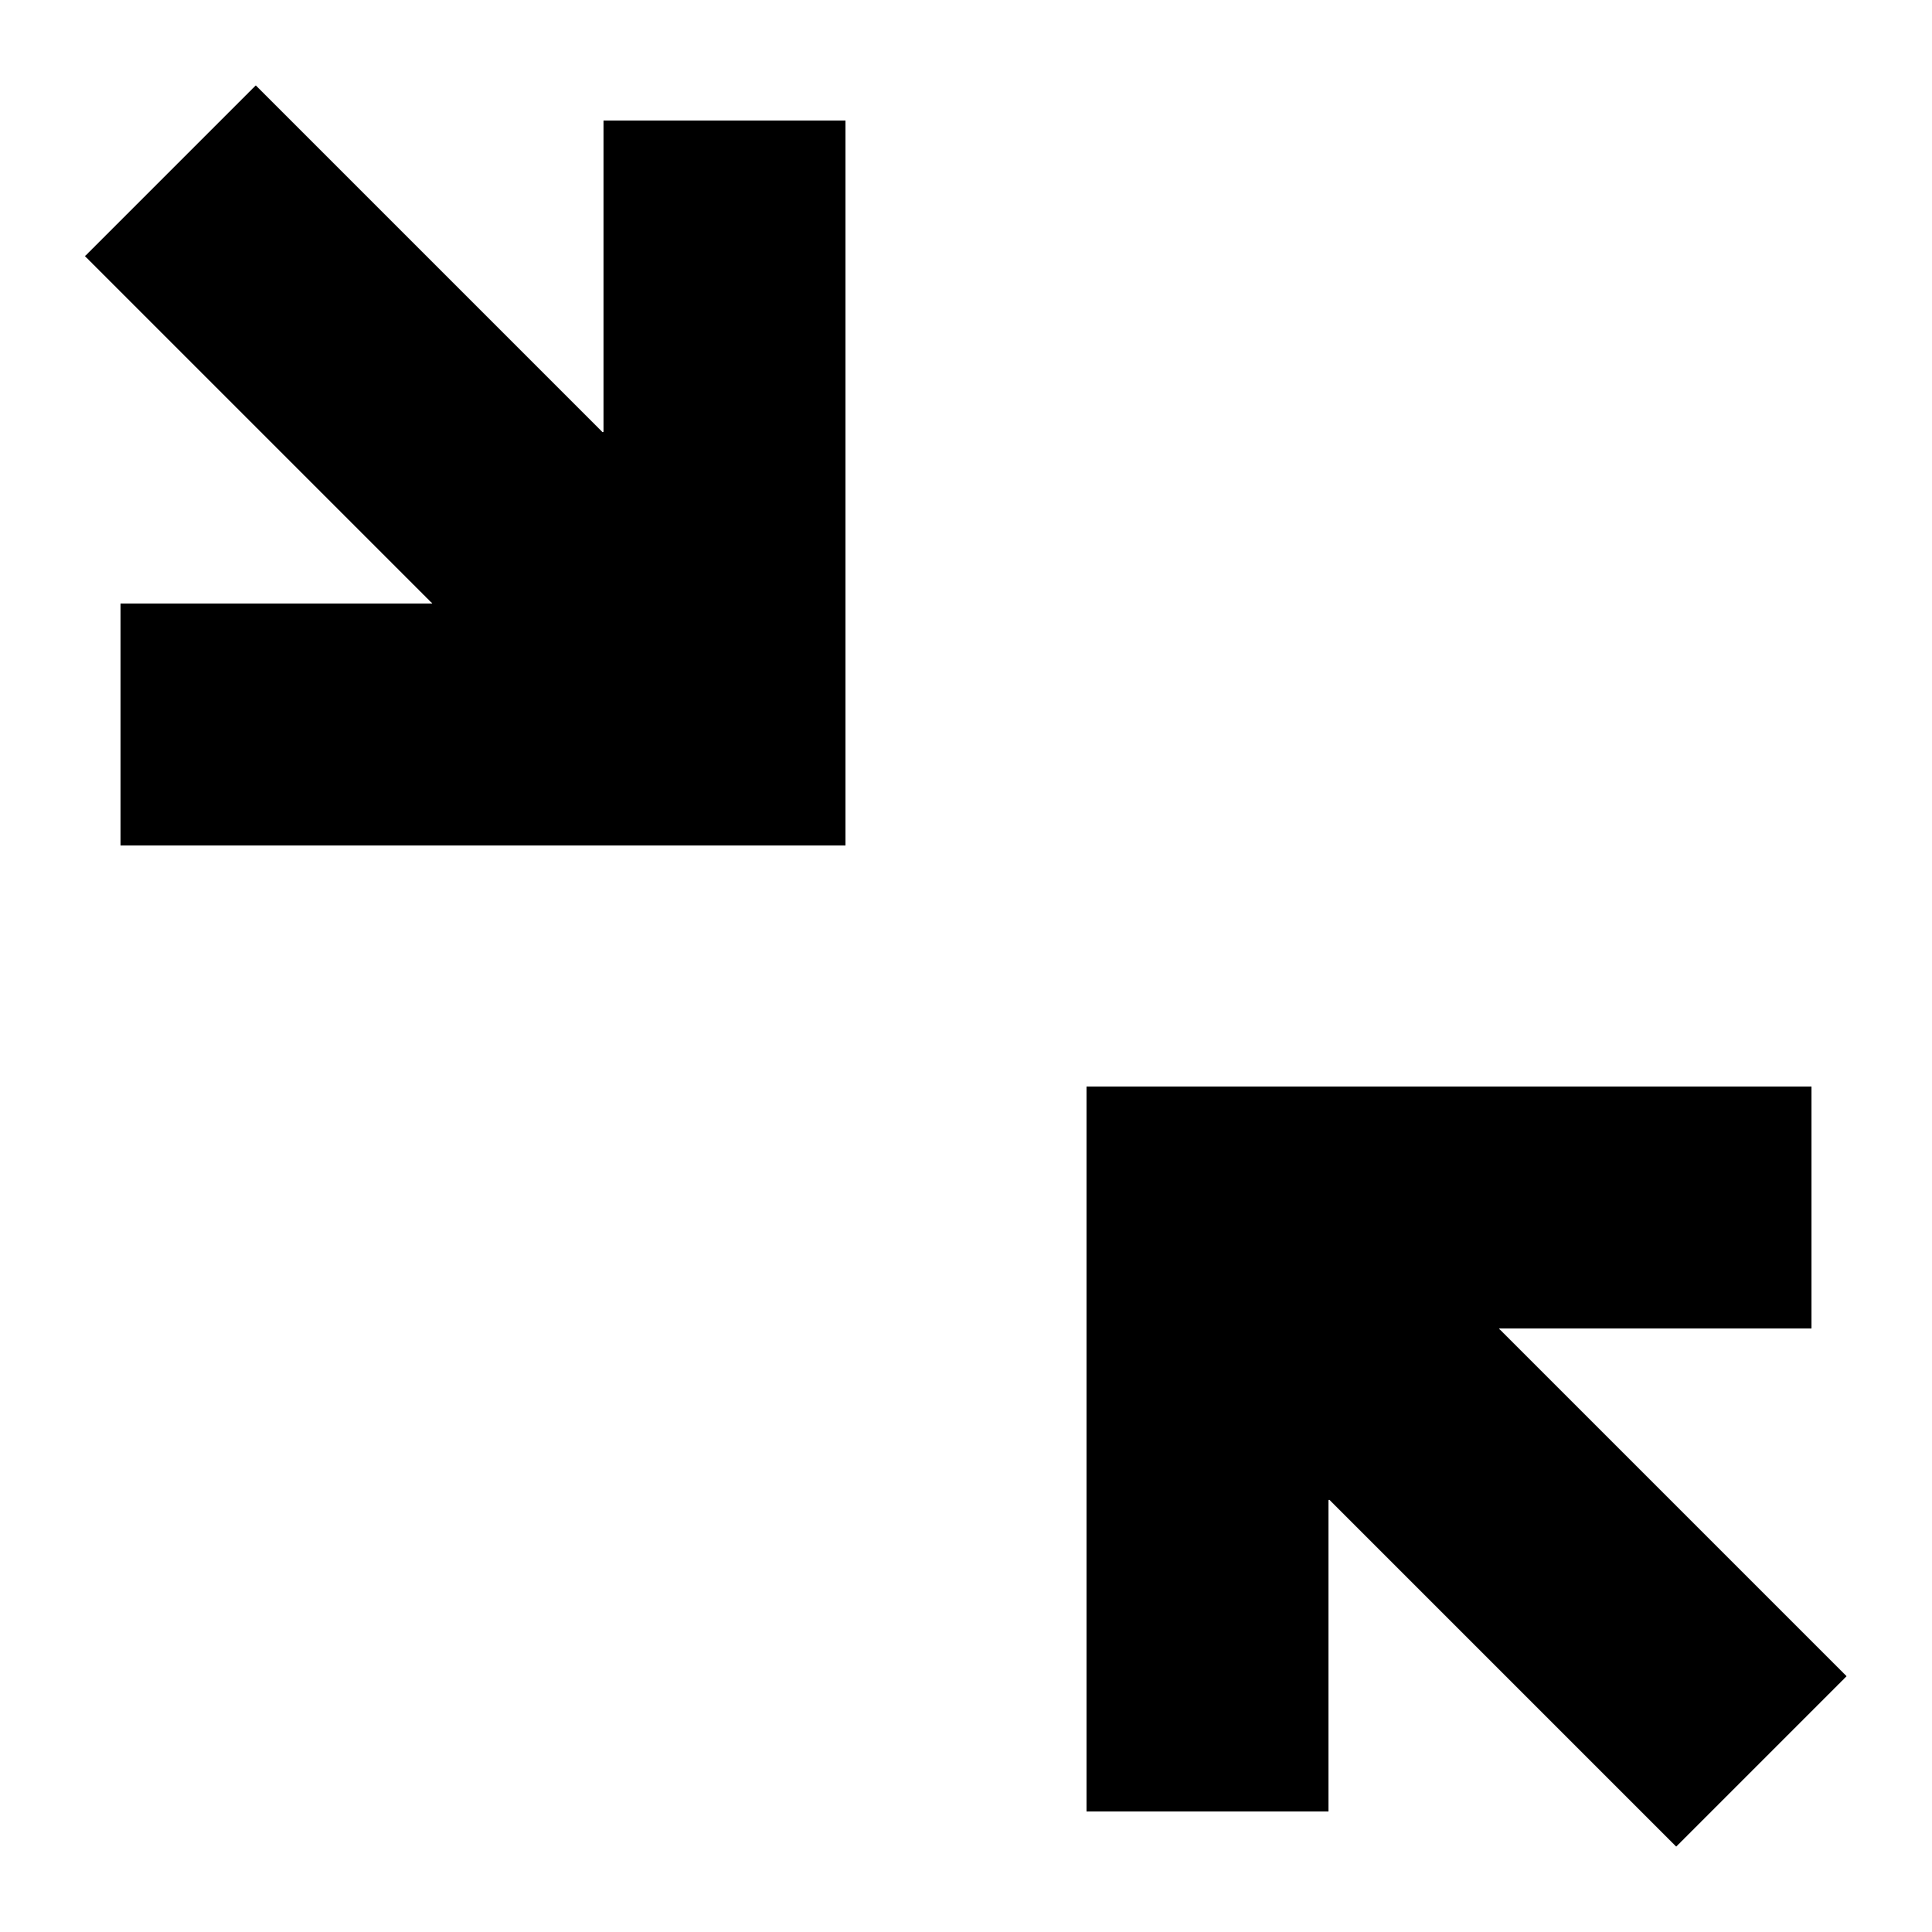
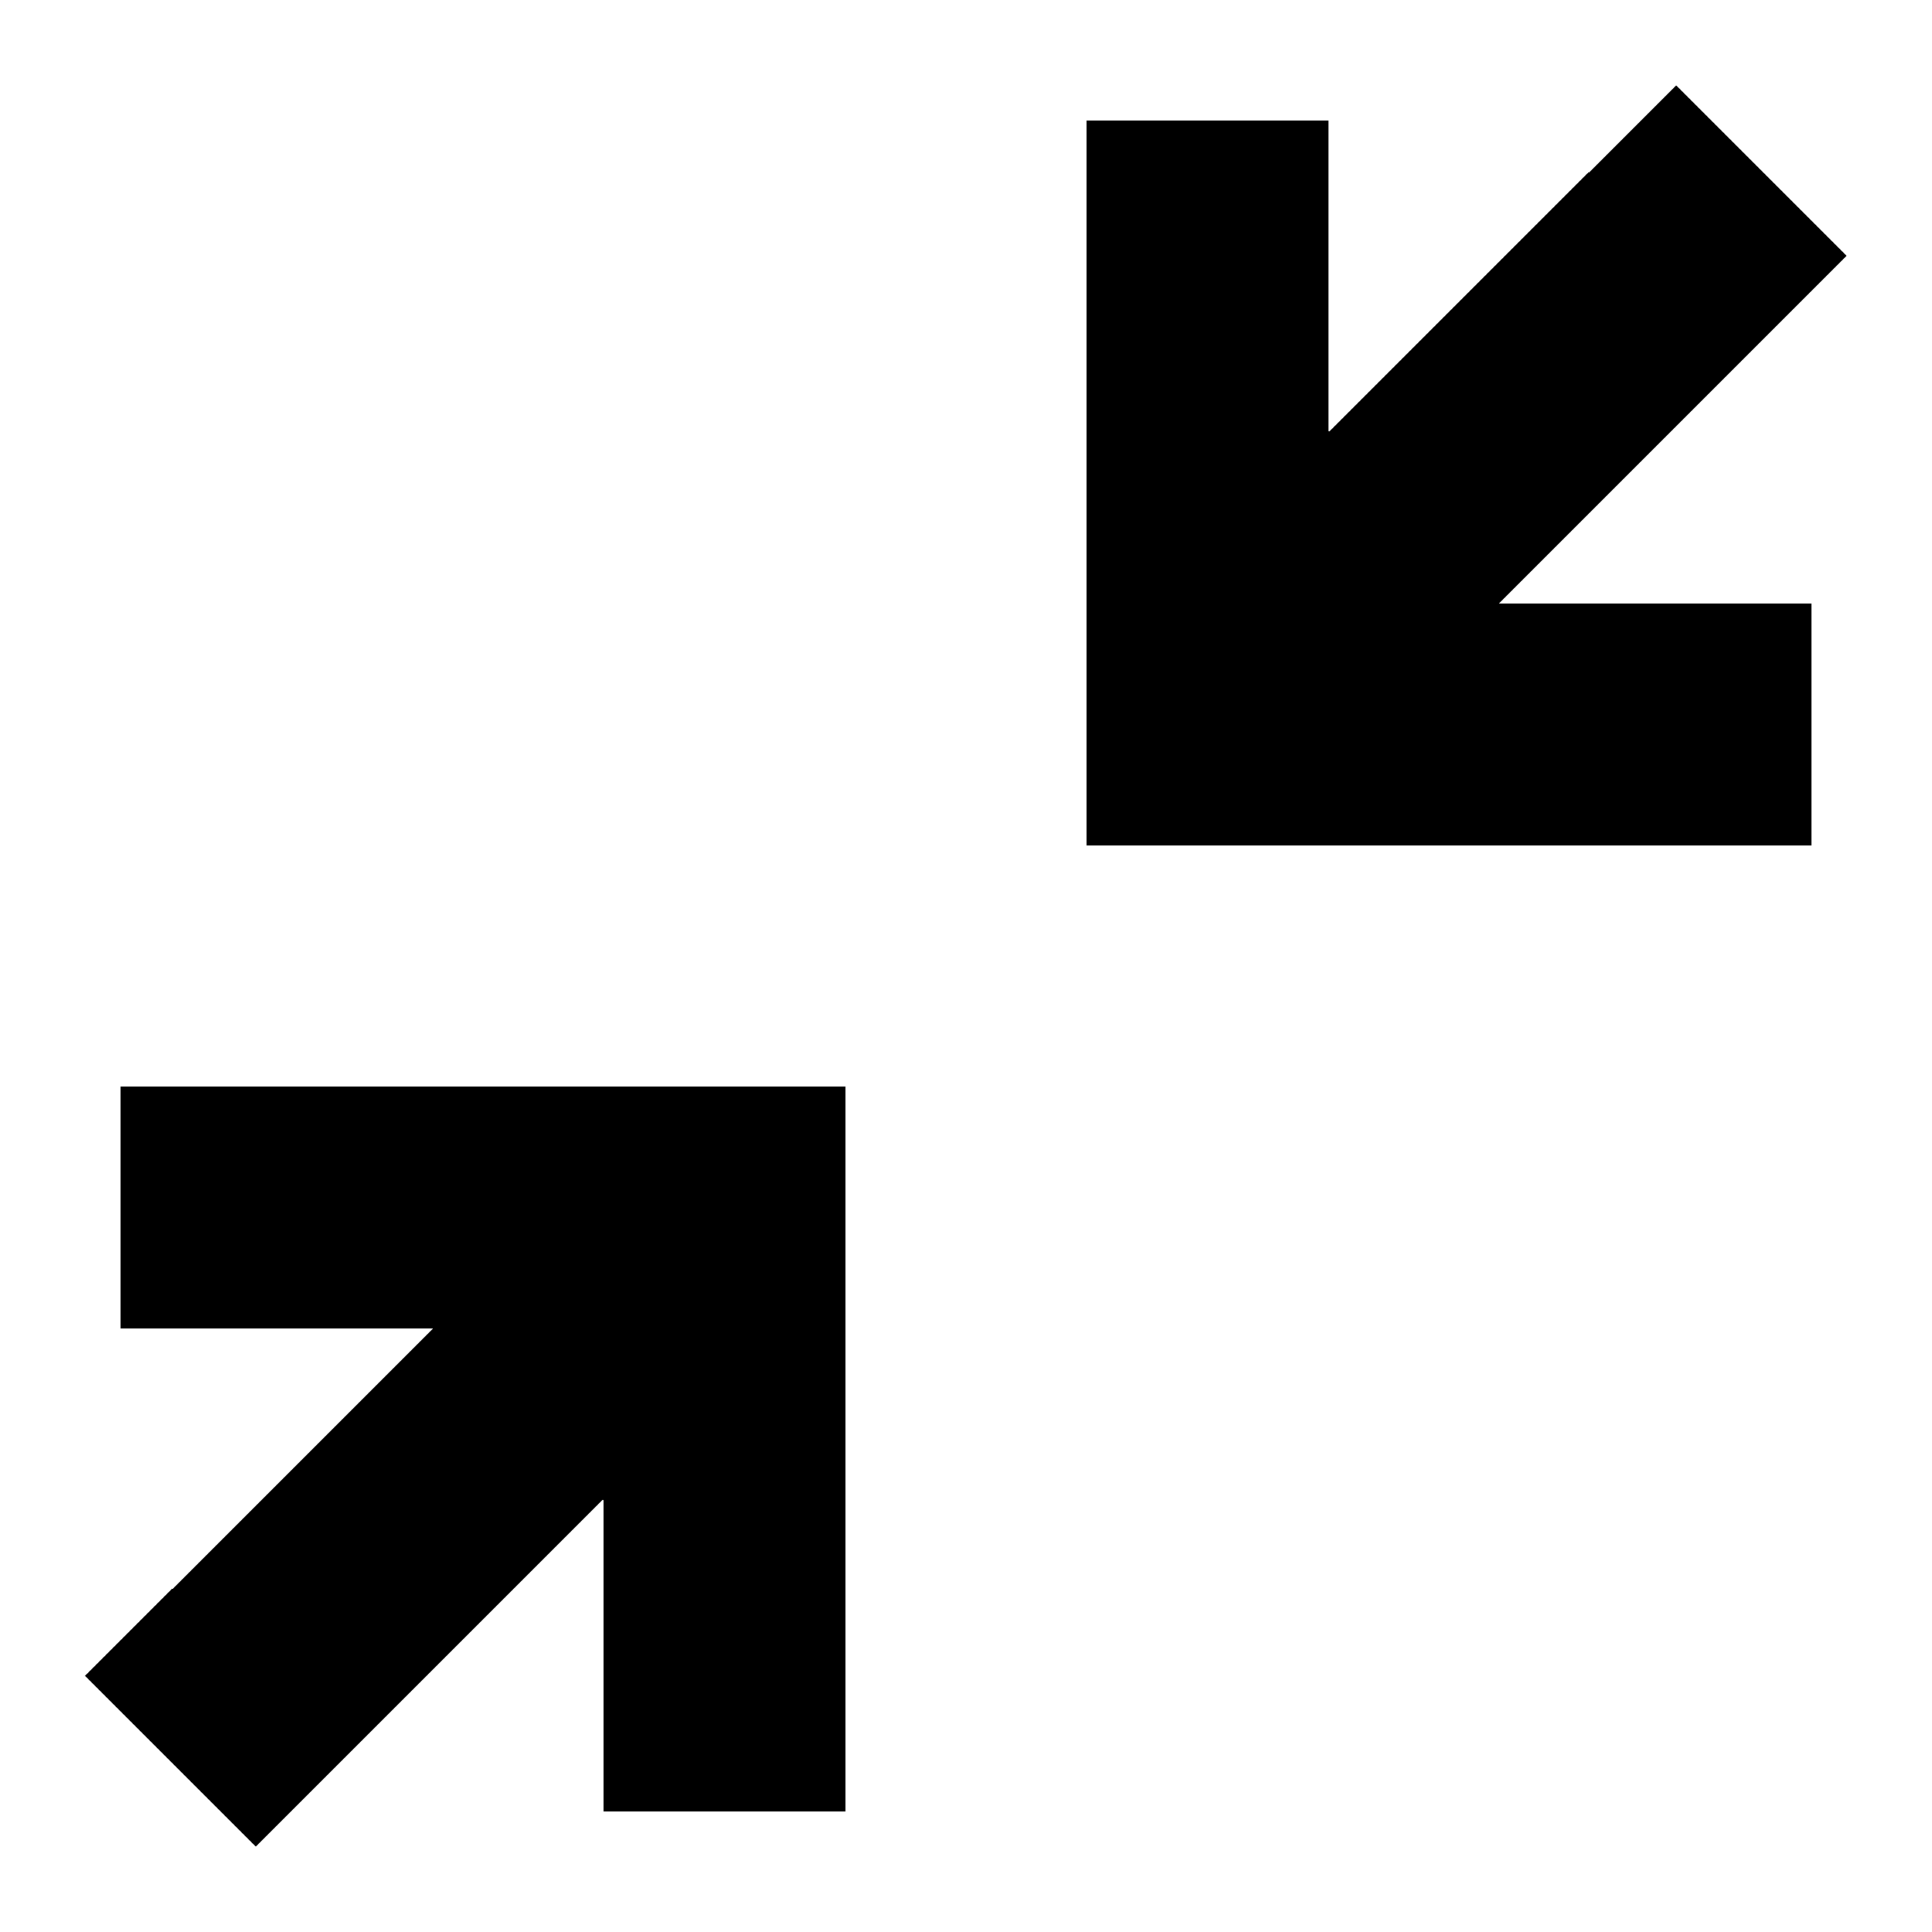
<svg xmlns="http://www.w3.org/2000/svg" xmlns:xlink="http://www.w3.org/1999/xlink" width="16" height="16" id="svg2" version="1.1" shape-rendering="crispEdges">
  <defs id="defs4">
    <linearGradient id="linearGradient5306">
      <stop style="stop-color:#ffffff;stop-opacity:0.099;" offset="0" id="stop5308" />
      <stop style="stop-color:#ffffff;stop-opacity:0;" offset="1" id="stop5310" />
    </linearGradient>
    <linearGradient id="linearGradient5290">
      <stop style="stop-color:#00ffff;stop-opacity:0.098;" offset="0" id="stop5292" />
      <stop id="stop6740" offset="0.5" style="stop-color:#00ff7f;stop-opacity:0.047;" />
      <stop style="stop-color:#00ff00;stop-opacity:0;" offset="1" id="stop5294" />
    </linearGradient>
    <linearGradient id="linearGradient5188">
      <stop style="stop-color:#64b5f6;stop-opacity:0.247;" offset="0" id="stop5198" />
      <stop style="stop-color:#64b5f6;stop-opacity:0;" offset="1" id="stop5192" />
    </linearGradient>
    <linearGradient id="linearGradient3975">
      <stop style="stop-color:#ff5555;stop-opacity:1;" offset="0" id="stop3977" />
    </linearGradient>
    <linearGradient id="linearGradient3969">
      <stop style="stop-color:#87cdde;stop-opacity:1;" offset="0" id="stop3971" />
    </linearGradient>
    <filter id="filter3945" x="0" y="6" width="1.2" style="color-interpolation-filters:sRGB">
      <feDiffuseLighting id="feDiffuseLighting3947" lighting-color="#fdfdfd" surfaceScale="121.495" diffuseConstant="28.448" />
    </filter>
    <filter id="filter3979" style="color-interpolation-filters:sRGB">
      <feFlood flood-opacity="0.2" flood-color="rgb(0,0,0)" result="flood" id="feFlood3981" />
      <feComposite in="flood" in2="SourceGraphic" operator="in" result="composite1" id="feComposite3983" />
      <feGaussianBlur stdDeviation="6" result="blur" id="feGaussianBlur3985" />
      <feOffset dx="0" dy="6" result="offset" id="feOffset3987" />
      <feComposite in="SourceGraphic" in2="offset" operator="over" result="fbSourceGraphic" id="feComposite3989" />
      <feColorMatrix result="fbSourceGraphicAlpha" in="fbSourceGraphic" values="0 0 0 -1 0 0 0 0 -1 0 0 0 0 -1 0 0 0 0 1 0" id="feColorMatrix3991" />
      <feFlood id="feFlood3993" flood-opacity="0.2" flood-color="rgb(0,0,0)" result="flood" in="fbSourceGraphic" />
      <feComposite id="feComposite3995" in2="fbSourceGraphic" in="flood" operator="in" result="composite1" />
      <feGaussianBlur id="feGaussianBlur3997" stdDeviation="6" result="blur" />
      <feOffset id="feOffset3999" dx="0" dy="6" result="offset" />
      <feComposite id="feComposite4001" in2="offset" in="fbSourceGraphic" operator="over" result="composite2" />
    </filter>
    <filter style="color-interpolation-filters:sRGB" id="filter3876">
      <feFlood flood-opacity="0.2" flood-color="rgb(0,0,0)" result="flood" id="feFlood3878" />
      <feComposite in="flood" in2="SourceGraphic" operator="in" result="composite1" id="feComposite3880" />
      <feGaussianBlur stdDeviation="6" result="blur" id="feGaussianBlur3882" />
      <feOffset dx="0" dy="6" result="offset" id="feOffset3884" />
      <feComposite in="SourceGraphic" in2="offset" operator="over" result="fbSourceGraphic" id="feComposite3886" />
      <feColorMatrix result="fbSourceGraphicAlpha" in="fbSourceGraphic" values="0 0 0 -1 0 0 0 0 -1 0 0 0 0 -1 0 0 0 0 1 0" id="feColorMatrix3888" />
      <feFlood id="feFlood3890" flood-opacity="0.397" flood-color="rgb(0,0,0)" result="flood" in="fbSourceGraphic" />
      <feComposite id="feComposite3892" in2="fbSourceGraphic" in="flood" operator="in" result="composite1" />
      <feGaussianBlur id="feGaussianBlur3894" stdDeviation="19.2" result="blur" />
      <feOffset id="feOffset3896" dx="0" dy="6" result="offset" />
      <feComposite id="feComposite3898" in2="offset" in="fbSourceGraphic" operator="over" result="fbSourceGraphic" />
      <feColorMatrix result="fbSourceGraphicAlpha" in="fbSourceGraphic" values="0 0 0 -1 0 0 0 0 -1 0 0 0 0 -1 0 0 0 0 1 0" id="feColorMatrix3900" />
      <feFlood id="feFlood3902" flood-opacity="0.8" flood-color="rgb(0,0,0)" result="flood" in="fbSourceGraphic" />
      <feComposite id="feComposite3904" in2="fbSourceGraphic" in="flood" operator="in" result="composite1" />
      <feGaussianBlur id="feGaussianBlur3906" stdDeviation="19.2" result="blur" />
      <feOffset id="feOffset3908" dx="0" dy="6" result="offset" />
      <feComposite id="feComposite3910" in2="offset" in="fbSourceGraphic" operator="over" result="fbSourceGraphic" />
      <feColorMatrix result="fbSourceGraphicAlpha" in="fbSourceGraphic" values="0 0 0 -1 0 0 0 0 -1 0 0 0 0 -1 0 0 0 0 1 0" id="feColorMatrix3912" />
      <feFlood id="feFlood3914" flood-opacity="0.8" flood-color="rgb(0,0,0)" result="flood" in="fbSourceGraphic" />
      <feComposite id="feComposite3916" in2="fbSourceGraphic" in="flood" operator="in" result="composite1" />
      <feGaussianBlur id="feGaussianBlur3918" stdDeviation="26.1" result="blur" />
      <feOffset id="feOffset3920" dx="0" dy="6" result="offset" />
      <feComposite id="feComposite3922" in2="offset" in="fbSourceGraphic" operator="over" result="fbSourceGraphic" />
      <feColorMatrix result="fbSourceGraphicAlpha" in="fbSourceGraphic" values="0 0 0 -1 0 0 0 0 -1 0 0 0 0 -1 0 0 0 0 1 0" id="feColorMatrix3924" />
      <feFlood id="feFlood3926" flood-opacity="0.8" flood-color="rgb(0,0,0)" result="flood" in="fbSourceGraphic" />
      <feComposite id="feComposite3928" in2="fbSourceGraphic" in="flood" operator="in" result="composite1" />
      <feGaussianBlur id="feGaussianBlur3930" stdDeviation="35.7" result="blur" />
      <feOffset id="feOffset3932" dx="0" dy="6" result="offset" />
      <feComposite id="feComposite3934" in2="offset" in="fbSourceGraphic" operator="over" result="fbSourceGraphic" />
      <feColorMatrix result="fbSourceGraphicAlpha" in="fbSourceGraphic" values="0 0 0 -1 0 0 0 0 -1 0 0 0 0 -1 0 0 0 0 1 0" id="feColorMatrix3936" />
      <feFlood id="feFlood3938" flood-opacity="0.8" flood-color="rgb(0,0,0)" result="flood" in="fbSourceGraphic" />
      <feComposite id="feComposite3940" in2="fbSourceGraphic" in="flood" operator="in" result="composite1" />
      <feGaussianBlur id="feGaussianBlur3942" stdDeviation="6" result="blur" />
      <feOffset id="feOffset3944" dx="0" dy="6" result="offset" />
      <feComposite id="feComposite3946" in2="offset" in="fbSourceGraphic" operator="over" result="fbSourceGraphic" />
      <feColorMatrix result="fbSourceGraphicAlpha" in="fbSourceGraphic" values="0 0 0 -1 0 0 0 0 -1 0 0 0 0 -1 0 0 0 0 1 0" id="feColorMatrix3948" />
      <feFlood id="feFlood3950" flood-opacity="0.8" flood-color="rgb(0,0,0)" result="flood" in="fbSourceGraphic" />
      <feComposite id="feComposite3952" in2="fbSourceGraphic" in="flood" operator="in" result="composite1" />
      <feGaussianBlur id="feGaussianBlur3954" stdDeviation="21.7" result="blur" />
      <feOffset id="feOffset3956" dx="0" dy="6" result="offset" />
      <feComposite id="feComposite3958" in2="offset" in="fbSourceGraphic" operator="over" result="fbSourceGraphic" />
      <feColorMatrix result="fbSourceGraphicAlpha" in="fbSourceGraphic" values="0 0 0 -1 0 0 0 0 -1 0 0 0 0 -1 0 0 0 0 1 0" id="feColorMatrix3960" />
      <feFlood id="feFlood3962" flood-opacity="0.8" flood-color="rgb(0,0,0)" result="flood" in="fbSourceGraphic" />
      <feComposite id="feComposite3964" in2="fbSourceGraphic" in="flood" operator="in" result="composite1" />
      <feGaussianBlur id="feGaussianBlur3966" stdDeviation="21.7" result="blur" />
      <feOffset id="feOffset3968" dx="0" dy="1.9" result="offset" />
      <feComposite id="feComposite3970" in2="offset" in="fbSourceGraphic" operator="over" result="fbSourceGraphic" />
      <feColorMatrix result="fbSourceGraphicAlpha" in="fbSourceGraphic" values="0 0 0 -1 0 0 0 0 -1 0 0 0 0 -1 0 0 0 0 1 0" id="feColorMatrix3972" />
      <feFlood id="feFlood3974" flood-opacity="0.8" flood-color="rgb(0,0,0)" result="flood" in="fbSourceGraphic" />
      <feComposite id="feComposite3976" in2="fbSourceGraphic" in="flood" operator="in" result="composite1" />
      <feGaussianBlur id="feGaussianBlur3978" stdDeviation="21.7" result="blur" />
      <feOffset id="feOffset3980" dx="3.6" dy="1.9" result="offset" />
      <feComposite id="feComposite3982" in2="offset" in="fbSourceGraphic" operator="over" result="fbSourceGraphic" />
      <feColorMatrix result="fbSourceGraphicAlpha" in="fbSourceGraphic" values="0 0 0 -1 0 0 0 0 -1 0 0 0 0 -1 0 0 0 0 1 0" id="feColorMatrix3984" />
      <feFlood id="feFlood3986" flood-opacity="0.8" flood-color="rgb(0,0,0)" result="flood" in="fbSourceGraphic" />
      <feComposite id="feComposite3988" in2="fbSourceGraphic" in="flood" operator="in" result="composite1" />
      <feGaussianBlur id="feGaussianBlur3990" stdDeviation="21.7" result="blur" />
      <feOffset id="feOffset3992" dx="9.6" dy="1.9" result="offset" />
      <feComposite id="feComposite3994" in2="offset" in="fbSourceGraphic" operator="over" result="fbSourceGraphic" />
      <feColorMatrix result="fbSourceGraphicAlpha" in="fbSourceGraphic" values="0 0 0 -1 0 0 0 0 -1 0 0 0 0 -1 0 0 0 0 1 0" id="feColorMatrix3996" />
      <feFlood id="feFlood3998" flood-opacity="0.8" flood-color="rgb(0,0,0)" result="flood" in="fbSourceGraphic" />
      <feComposite id="feComposite4000" in2="fbSourceGraphic" in="flood" operator="in" result="composite1" />
      <feGaussianBlur id="feGaussianBlur4002" stdDeviation="21.7" result="blur" />
      <feOffset id="feOffset4004" dx="1.2" dy="1.9" result="offset" />
      <feComposite id="feComposite4006" in2="offset" in="fbSourceGraphic" operator="over" result="fbSourceGraphic" />
      <feColorMatrix result="fbSourceGraphicAlpha" in="fbSourceGraphic" values="0 0 0 -1 0 0 0 0 -1 0 0 0 0 -1 0 0 0 0 1 0" id="feColorMatrix4008" />
      <feFlood id="feFlood4010" flood-opacity="0.8" flood-color="rgb(0,0,0)" result="flood" in="fbSourceGraphic" />
      <feComposite id="feComposite4012" in2="fbSourceGraphic" in="flood" operator="in" result="composite1" />
      <feGaussianBlur id="feGaussianBlur4014" stdDeviation="21.7" result="blur" />
      <feOffset id="feOffset4016" dx="-1.4" dy="1.9" result="offset" />
      <feComposite id="feComposite4018" in2="offset" in="fbSourceGraphic" operator="over" result="fbSourceGraphic" />
      <feColorMatrix result="fbSourceGraphicAlpha" in="fbSourceGraphic" values="0 0 0 -1 0 0 0 0 -1 0 0 0 0 -1 0 0 0 0 1 0" id="feColorMatrix4020" />
      <feFlood id="feFlood4022" flood-opacity="0.8" flood-color="rgb(0,0,0)" result="flood" in="fbSourceGraphic" />
      <feComposite id="feComposite4024" in2="fbSourceGraphic" in="flood" operator="in" result="composite1" />
      <feGaussianBlur id="feGaussianBlur4026" stdDeviation="21.7" result="blur" />
      <feOffset id="feOffset4028" dx="0.3" dy="1.9" result="offset" />
      <feComposite id="feComposite4030" in2="offset" in="fbSourceGraphic" operator="over" result="fbSourceGraphic" />
      <feColorMatrix result="fbSourceGraphicAlpha" in="fbSourceGraphic" values="0 0 0 -1 0 0 0 0 -1 0 0 0 0 -1 0 0 0 0 1 0" id="feColorMatrix4032" />
      <feFlood id="feFlood4034" flood-opacity="0.8" flood-color="rgb(0,0,0)" result="flood" in="fbSourceGraphic" />
      <feComposite id="feComposite4036" in2="fbSourceGraphic" in="flood" operator="in" result="composite1" />
      <feGaussianBlur id="feGaussianBlur4038" stdDeviation="21.7" result="blur" />
      <feOffset id="feOffset4040" dx="-8.04912e-16" dy="1.9" result="offset" />
      <feComposite id="feComposite4042" in2="offset" in="fbSourceGraphic" operator="over" result="fbSourceGraphic" />
      <feColorMatrix result="fbSourceGraphicAlpha" in="fbSourceGraphic" values="0 0 0 -1 0 0 0 0 -1 0 0 0 0 -1 0 0 0 0 1 0" id="feColorMatrix4044" />
      <feFlood id="feFlood4046" flood-opacity="0.8" flood-color="rgb(0,0,0)" result="flood" in="fbSourceGraphic" />
      <feComposite id="feComposite4048" in2="fbSourceGraphic" in="flood" operator="in" result="composite1" />
      <feGaussianBlur id="feGaussianBlur4050" stdDeviation="21.7" result="blur" />
      <feOffset id="feOffset4052" dx="-8.04912e-16" dy="3.6" result="offset" />
      <feComposite id="feComposite4054" in2="offset" in="fbSourceGraphic" operator="over" result="fbSourceGraphic" />
      <feColorMatrix result="fbSourceGraphicAlpha" in="fbSourceGraphic" values="0 0 0 -1 0 0 0 0 -1 0 0 0 0 -1 0 0 0 0 1 0" id="feColorMatrix4056" />
      <feFlood id="feFlood4058" flood-opacity="0.8" flood-color="rgb(0,0,0)" result="flood" in="fbSourceGraphic" />
      <feComposite id="feComposite4060" in2="fbSourceGraphic" in="flood" operator="in" result="composite1" />
      <feGaussianBlur id="feGaussianBlur4062" stdDeviation="6" result="blur" />
      <feOffset id="feOffset4064" dx="-8.04912e-16" dy="3.6" result="offset" />
      <feComposite id="feComposite4066" in2="offset" in="fbSourceGraphic" operator="over" result="fbSourceGraphic" />
      <feColorMatrix result="fbSourceGraphicAlpha" in="fbSourceGraphic" values="0 0 0 -1 0 0 0 0 -1 0 0 0 0 -1 0 0 0 0 1 0" id="feColorMatrix4080" />
      <feFlood id="feFlood4082" flood-opacity="0.8" flood-color="rgb(0,0,0)" result="flood" in="fbSourceGraphic" />
      <feComposite id="feComposite4084" in2="fbSourceGraphic" in="flood" operator="in" result="composite1" />
      <feGaussianBlur id="feGaussianBlur4086" stdDeviation="6" result="blur" />
      <feOffset id="feOffset4088" dx="-8.04912e-16" dy="3.6" result="offset" />
      <feComposite id="feComposite4090" in2="offset" in="fbSourceGraphic" operator="over" result="fbSourceGraphic" />
      <feColorMatrix result="fbSourceGraphicAlpha" in="fbSourceGraphic" values="0 0 0 -1 0 0 0 0 -1 0 0 0 0 -1 0 0 0 0 1 0" id="feColorMatrix4092" />
      <feFlood id="feFlood4094" flood-opacity="0.8" flood-color="rgb(0,0,0)" result="flood" in="fbSourceGraphic" />
      <feComposite id="feComposite4096" in2="fbSourceGraphic" in="flood" operator="in" result="composite1" />
      <feGaussianBlur id="feGaussianBlur4098" stdDeviation="6" result="blur" />
      <feOffset id="feOffset4100" dx="-8.04912e-16" dy="7.7" result="offset" />
      <feComposite id="feComposite4102" in2="offset" in="fbSourceGraphic" operator="over" result="fbSourceGraphic" />
      <feColorMatrix result="fbSourceGraphicAlpha" in="fbSourceGraphic" values="0 0 0 -1 0 0 0 0 -1 0 0 0 0 -1 0 0 0 0 1 0" id="feColorMatrix4104" />
      <feFlood id="feFlood4106" flood-opacity="0.8" flood-color="rgb(0,0,0)" result="flood" in="fbSourceGraphic" />
      <feComposite id="feComposite4108" in2="fbSourceGraphic" in="flood" operator="in" result="composite1" />
      <feGaussianBlur id="feGaussianBlur4110" stdDeviation="6" result="blur" />
      <feOffset id="feOffset4112" dx="-8.04912e-16" dy="11.6" result="offset" />
      <feComposite id="feComposite4114" in2="offset" in="fbSourceGraphic" operator="over" result="fbSourceGraphic" />
      <feColorMatrix result="fbSourceGraphicAlpha" in="fbSourceGraphic" values="0 0 0 -1 0 0 0 0 -1 0 0 0 0 -1 0 0 0 0 1 0" id="feColorMatrix4116" />
      <feFlood id="feFlood4118" flood-opacity="0.5" flood-color="rgb(0,0,0)" result="flood" in="fbSourceGraphic" />
      <feComposite id="feComposite4120" in2="fbSourceGraphic" in="flood" operator="in" result="composite1" />
      <feGaussianBlur id="feGaussianBlur4122" stdDeviation="6" result="blur" />
      <feOffset id="feOffset4124" dx="-8.04912e-16" dy="11.6" result="offset" />
      <feComposite id="feComposite4126" in2="offset" in="fbSourceGraphic" operator="over" result="fbSourceGraphic" />
      <feColorMatrix result="fbSourceGraphicAlpha" in="fbSourceGraphic" values="0 0 0 -1 0 0 0 0 -1 0 0 0 0 -1 0 0 0 0 1 0" id="feColorMatrix4128" />
      <feFlood id="feFlood4130" flood-opacity="0.3" flood-color="rgb(0,0,0)" result="flood" in="fbSourceGraphic" />
      <feComposite id="feComposite4132" in2="fbSourceGraphic" in="flood" operator="in" result="composite1" />
      <feGaussianBlur id="feGaussianBlur4134" stdDeviation="6" result="blur" />
      <feOffset id="feOffset4136" dx="-8.04912e-16" dy="11.6" result="offset" />
      <feComposite id="feComposite4138" in2="offset" in="fbSourceGraphic" operator="over" result="fbSourceGraphic" />
      <feColorMatrix result="fbSourceGraphicAlpha" in="fbSourceGraphic" values="0 0 0 -1 0 0 0 0 -1 0 0 0 0 -1 0 0 0 0 1 0" id="feColorMatrix4140" />
      <feFlood id="feFlood4142" flood-opacity="0.2" flood-color="rgb(0,0,0)" result="flood" in="fbSourceGraphic" />
      <feComposite id="feComposite4144" in2="fbSourceGraphic" in="flood" operator="in" result="composite1" />
      <feGaussianBlur id="feGaussianBlur4146" stdDeviation="6" result="blur" />
      <feOffset id="feOffset4148" dx="-8.04912e-16" dy="11.6" result="offset" />
      <feComposite id="feComposite4150" in2="offset" in="fbSourceGraphic" operator="over" result="fbSourceGraphic" />
      <feColorMatrix result="fbSourceGraphicAlpha" in="fbSourceGraphic" values="0 0 0 -1 0 0 0 0 -1 0 0 0 0 -1 0 0 0 0 1 0" id="feColorMatrix4152" />
      <feFlood id="feFlood4154" flood-opacity="0.2" flood-color="rgb(0,0,0)" result="flood" in="fbSourceGraphic" />
      <feComposite id="feComposite4156" in2="fbSourceGraphic" in="flood" operator="in" result="composite1" />
      <feGaussianBlur id="feGaussianBlur4158" stdDeviation="6" result="blur" />
      <feOffset id="feOffset4160" dx="-8.04912e-16" dy="11.6" result="offset" />
      <feComposite id="feComposite4162" in2="offset" in="fbSourceGraphic" operator="over" result="fbSourceGraphic" />
      <feColorMatrix result="fbSourceGraphicAlpha" in="fbSourceGraphic" values="0 0 0 -1 0 0 0 0 -1 0 0 0 0 -1 0 0 0 0 1 0" id="feColorMatrix4164" />
      <feFlood id="feFlood4166" flood-opacity="0.2" flood-color="rgb(0,0,0)" result="flood" in="fbSourceGraphic" />
      <feComposite id="feComposite4168" in2="fbSourceGraphic" in="flood" operator="in" result="composite1" />
      <feGaussianBlur id="feGaussianBlur4170" stdDeviation="6" result="blur" />
      <feOffset id="feOffset4172" dx="-8.04912e-16" dy="6" result="offset" />
      <feComposite id="feComposite4174" in2="offset" in="fbSourceGraphic" operator="over" result="composite2" />
    </filter>
    <filter id="filter4522" style="color-interpolation-filters:sRGB">
      <feGaussianBlur stdDeviation="3" id="feGaussianBlur4524" />
      <feColorMatrix result="fbSourceGraphic" values="1 0 0 0 0 0 1 0 0 0 0 0 1 0 0 0 0 0 6 -2.5 " id="feColorMatrix4526" />
    </filter>
    <filter id="filter4576" style="color-interpolation-filters:sRGB">
      <feGaussianBlur stdDeviation="3" id="feGaussianBlur4578" />
      <feColorMatrix result="fbSourceGraphic" values="1 0 0 0 0 0 1 0 0 0 0 0 1 0 0 0 0 0 6 -2.5 " id="feColorMatrix4580" />
    </filter>
    <filter id="filter4576-0" style="color-interpolation-filters:sRGB">
      <feGaussianBlur stdDeviation="3" id="feGaussianBlur4578-8" />
      <feColorMatrix result="fbSourceGraphic" values="1 0 0 0 0 0 1 0 0 0 0 0 1 0 0 0 0 0 6 -2.5 " id="feColorMatrix4580-0" />
    </filter>
    <filter id="filter4576-0-0" style="color-interpolation-filters:sRGB">
      <feGaussianBlur stdDeviation="3" id="feGaussianBlur4578-8-5" />
      <feColorMatrix result="fbSourceGraphic" values="1 0 0 0 0 0 1 0 0 0 0 0 1 0 0 0 0 0 6 -2.5 " id="feColorMatrix4580-0-2" />
    </filter>
    <filter id="filter4576-0-0-4" style="color-interpolation-filters:sRGB">
      <feGaussianBlur stdDeviation="3" id="feGaussianBlur4578-8-5-2" />
      <feColorMatrix result="fbSourceGraphic" values="1 0 0 0 0 0 1 0 0 0 0 0 1 0 0 0 0 0 6 -2.5 " id="feColorMatrix4580-0-2-7" />
    </filter>
    <radialGradient xlink:href="#linearGradient5306" id="radialGradient5296" cx="9" cy="1032.112" fx="9" fy="1032.112" r="10.125" gradientUnits="userSpaceOnUse" gradientTransform="matrix(1.944444,0,0,1.944447,-13.5625,-977.5881)" />
    <linearGradient xlink:href="#linearGradient5306" id="linearGradient5312" x1="-15.75" y1="1029.3" x2="23.625" y2="1029.3" gradientUnits="userSpaceOnUse" />
    <linearGradient id="linearGradient3783-1">
      <stop id="stop3785-2" offset="0" style="stop-color:#1e94d3;stop-opacity:1;" />
      <stop style="stop-color:#1e94d3;stop-opacity:1;" offset="1" id="stop3803-6" />
    </linearGradient>
    <linearGradient gradientUnits="userSpaceOnUse" y2="50" x2="30" y1="90" x1="-10" id="linearGradient3827-7" xlink:href="#linearGradient3783-1" />
    <linearGradient gradientUnits="userSpaceOnUse" y2="50" x2="30" y1="90" x1="-10" id="linearGradient3827" xlink:href="#linearGradient3783" />
    <linearGradient id="linearGradient3783">
      <stop id="stop3785" offset="0" style="stop-color:#1e94d3;stop-opacity:1;" />
      <stop style="stop-color:#1e94d3;stop-opacity:1;" offset="1" id="stop3803" />
    </linearGradient>
    <linearGradient id="linearGradient3821">
      <stop id="stop3823" offset="0" style="stop-color:#37aee2;stop-opacity:1;" />
      <stop id="stop3825" offset="1" style="stop-color:#1e96c8;stop-opacity:1;" />
    </linearGradient>
    <linearGradient id="linearGradient3829">
      <stop style="stop-color:#1f96d4;stop-opacity:1;" offset="0" id="stop3831" />
      <stop style="stop-color:#37aee2;stop-opacity:1;" offset="1" id="stop3833" />
    </linearGradient>
    <linearGradient id="linearGradient3877">
      <stop id="stop3879" offset="0" style="stop-color:#eff7fc;stop-opacity:1;" />
      <stop id="stop3881" offset="1" style="stop-color:#ffffff;stop-opacity:1;" />
    </linearGradient>
    <linearGradient id="linearGradient3689">
      <stop id="stop3691" offset="0" style="stop-color:#f68000;stop-opacity:1;" />
      <stop id="stop3693" offset="1" style="stop-color:#fd9800;stop-opacity:1;" />
    </linearGradient>
    <linearGradient id="linearGradient3675">
      <stop id="stop3677" offset="0" style="stop-color:#ffb900;stop-opacity:1;" />
      <stop id="stop3679" offset="1" style="stop-color:#ffd76b;stop-opacity:1;" />
    </linearGradient>
    <linearGradient y2="463.262" x2="412.23" y1="461.921" x1="-113.893" gradientUnits="userSpaceOnUse" id="linearGradient3840" xlink:href="#linearGradient3675" />
    <linearGradient id="linearGradient3634">
      <stop style="stop-color:#7a8288;stop-opacity:1;" offset="0" id="stop3636" />
      <stop id="stop3638" offset="0.076" style="stop-color:#9fa3a7;stop-opacity:1;" />
      <stop style="stop-color:#7d858b;stop-opacity:1;" offset="1" id="stop3640" />
    </linearGradient>
    <linearGradient y2="12.703" x2="151.346" y1="-0.642" x1="107.209" gradientTransform="matrix(0.2822222,0,0,0.2822222,-0.1398399,-0.01181449)" gradientUnits="userSpaceOnUse" id="linearGradient3838" xlink:href="#linearGradient3634" />
    <linearGradient id="linearGradient3712">
      <stop id="stop3714" offset="0" style="stop-color:#a1abb2;stop-opacity:1;" />
      <stop style="stop-color:#eaeced;stop-opacity:1;" offset="0.148" id="stop3720" />
      <stop id="stop3716" offset="1" style="stop-color:#c6ccd0;stop-opacity:1;" />
    </linearGradient>
    <linearGradient y2="27.389" x2="164.759" y1="12.641" x1="104.886" gradientUnits="userSpaceOnUse" id="linearGradient3836" xlink:href="#linearGradient3712" />
    <linearGradient id="linearGradient3702">
      <stop id="stop3704" offset="0" style="stop-color:#7a8288;stop-opacity:1;" />
      <stop style="stop-color:#9fa3a7;stop-opacity:1;" offset="0.529" id="stop3710" />
      <stop id="stop3706" offset="1" style="stop-color:#7d858b;stop-opacity:1;" />
    </linearGradient>
    <linearGradient y2="268.415" x2="334.031" y1="252.484" x1="18.875" gradientUnits="userSpaceOnUse" id="linearGradient3834" xlink:href="#linearGradient3702" />
    <linearGradient id="linearGradient3626">
      <stop style="stop-color:#a1abb2;stop-opacity:1;" offset="0" id="stop3628" />
      <stop id="stop3630" offset="0.083" style="stop-color:#eaeced;stop-opacity:1;" />
      <stop style="stop-color:#c6ccd0;stop-opacity:1;" offset="1" id="stop3632" />
    </linearGradient>
    <linearGradient y2="290.7" x2="278.432" y1="228.6" x1="44.104" gradientUnits="userSpaceOnUse" id="linearGradient3832" xlink:href="#linearGradient3626" />
    <linearGradient id="linearGradient3646">
      <stop id="stop3648" offset="0" style="stop-color:#f48200;stop-opacity:0;" />
      <stop style="stop-color:#f48200;stop-opacity:0.728;" offset="0.589" id="stop3654" />
      <stop id="stop3658" offset="0.816" style="stop-color:#cc5f00;stop-opacity:1;" />
      <stop id="stop3650" offset="1" style="stop-color:#a43d00;stop-opacity:1;" />
    </linearGradient>
    <linearGradient y2="55.356" x2="261.622" y1="70.105" x1="115.202" gradientUnits="userSpaceOnUse" id="linearGradient3830" xlink:href="#linearGradient3646" />
    <linearGradient id="linearGradient3668">
      <stop style="stop-color:#9b4400;stop-opacity:1;" offset="0" id="stop3670" />
      <stop style="stop-color:#e56300;stop-opacity:1;" offset="1" id="stop3672" />
    </linearGradient>
    <linearGradient y2="108.988" x2="93.522" y1="102.284" x1="64.751" gradientUnits="userSpaceOnUse" id="linearGradient3828" xlink:href="#linearGradient3668" />
    <linearGradient id="linearGradient3649">
      <stop id="stop3651" offset="0" style="stop-color:#e26400;stop-opacity:1;" />
      <stop id="stop3653" offset="1" style="stop-color:#ffb900;stop-opacity:1;" />
    </linearGradient>
    <linearGradient y2="125.316" x2="44.376" y1="100.342" x1="40.775" gradientTransform="matrix(1,0,0,1.020233,0,-1.423461)" gradientUnits="userSpaceOnUse" id="linearGradient3826" xlink:href="#linearGradient3649" />
    <linearGradient id="linearGradient3689-2">
      <stop id="stop3691-2" offset="0" style="stop-color:#f68000;stop-opacity:1;" />
      <stop id="stop3693-3" offset="1" style="stop-color:#fd9800;stop-opacity:1;" />
    </linearGradient>
    <linearGradient id="linearGradient3675-8">
      <stop id="stop3677-4" offset="0" style="stop-color:#ffb900;stop-opacity:1;" />
      <stop id="stop3679-7" offset="1" style="stop-color:#ffd76b;stop-opacity:1;" />
    </linearGradient>
    <linearGradient y2="463.262" x2="412.23" y1="461.921" x1="-113.893" gradientUnits="userSpaceOnUse" id="linearGradient3840-4" xlink:href="#linearGradient3675-8" />
    <linearGradient id="linearGradient3634-7">
      <stop style="stop-color:#7a8288;stop-opacity:1;" offset="0" id="stop3636-4" />
      <stop id="stop3638-6" offset="0.076" style="stop-color:#9fa3a7;stop-opacity:1;" />
      <stop style="stop-color:#7d858b;stop-opacity:1;" offset="1" id="stop3640-9" />
    </linearGradient>
    <linearGradient y2="12.703" x2="151.346" y1="-0.642" x1="107.209" gradientTransform="matrix(0.2822222,0,0,0.2822222,-0.1398399,-0.01181449)" gradientUnits="userSpaceOnUse" id="linearGradient3838-1" xlink:href="#linearGradient3634-7" />
    <linearGradient id="linearGradient3712-7">
      <stop id="stop3714-7" offset="0" style="stop-color:#a1abb2;stop-opacity:1;" />
      <stop style="stop-color:#eaeced;stop-opacity:1;" offset="0.148" id="stop3720-2" />
      <stop id="stop3716-3" offset="1" style="stop-color:#c6ccd0;stop-opacity:1;" />
    </linearGradient>
    <linearGradient y2="27.389" x2="164.759" y1="12.641" x1="104.886" gradientUnits="userSpaceOnUse" id="linearGradient3836-7" xlink:href="#linearGradient3712-7" />
    <linearGradient id="linearGradient3702-3">
      <stop id="stop3704-5" offset="0" style="stop-color:#7a8288;stop-opacity:1;" />
      <stop style="stop-color:#9fa3a7;stop-opacity:1;" offset="0.529" id="stop3710-4" />
      <stop id="stop3706-4" offset="1" style="stop-color:#7d858b;stop-opacity:1;" />
    </linearGradient>
    <linearGradient y2="268.415" x2="334.031" y1="252.484" x1="18.875" gradientUnits="userSpaceOnUse" id="linearGradient3834-9" xlink:href="#linearGradient3702-3" />
    <linearGradient id="linearGradient3626-6">
      <stop style="stop-color:#a1abb2;stop-opacity:1;" offset="0" id="stop3628-0" />
      <stop id="stop3630-5" offset="0.083" style="stop-color:#eaeced;stop-opacity:1;" />
      <stop style="stop-color:#c6ccd0;stop-opacity:1;" offset="1" id="stop3632-7" />
    </linearGradient>
    <linearGradient y2="290.7" x2="278.432" y1="228.6" x1="44.104" gradientUnits="userSpaceOnUse" id="linearGradient3832-3" xlink:href="#linearGradient3626-6" />
    <linearGradient id="linearGradient3646-6">
      <stop id="stop3648-6" offset="0" style="stop-color:#f48200;stop-opacity:0;" />
      <stop style="stop-color:#f48200;stop-opacity:0.728;" offset="0.589" id="stop3654-6" />
      <stop id="stop3658-4" offset="0.816" style="stop-color:#cc5f00;stop-opacity:1;" />
      <stop id="stop3650-0" offset="1" style="stop-color:#a43d00;stop-opacity:1;" />
    </linearGradient>
    <linearGradient y2="55.356" x2="261.622" y1="70.105" x1="115.202" gradientUnits="userSpaceOnUse" id="linearGradient3830-6" xlink:href="#linearGradient3646-6" />
    <linearGradient id="linearGradient3668-5">
      <stop style="stop-color:#9b4400;stop-opacity:1;" offset="0" id="stop3670-3" />
      <stop style="stop-color:#e56300;stop-opacity:1;" offset="1" id="stop3672-2" />
    </linearGradient>
    <linearGradient y2="108.988" x2="93.522" y1="102.284" x1="64.751" gradientUnits="userSpaceOnUse" id="linearGradient3828-1" xlink:href="#linearGradient3668-5" />
    <linearGradient id="linearGradient3649-3">
      <stop id="stop3651-9" offset="0" style="stop-color:#e26400;stop-opacity:1;" />
      <stop id="stop3653-7" offset="1" style="stop-color:#ffb900;stop-opacity:1;" />
    </linearGradient>
    <linearGradient y2="125.316" x2="44.376" y1="100.342" x1="40.775" gradientTransform="matrix(1,0,0,1.020233,0,-1.423461)" gradientUnits="userSpaceOnUse" id="linearGradient3826-1" xlink:href="#linearGradient3649-3" />
    <linearGradient id="linearGradient2460" y2="44.984" gradientUnits="userSpaceOnUse" x2="19.36" y1="21.031" x1="19.245">
      <stop id="stop3602" style="stop-color:#fafafa;stop-opacity:1;" offset="0" />
      <stop id="stop3604" style="stop-color:#f0f0f0;stop-opacity:1;" offset="1" />
    </linearGradient>
    <linearGradient xlink:href="#linearGradient2460" id="linearGradient3157" gradientUnits="userSpaceOnUse" gradientTransform="matrix(12.10256,0,0,12.10256,-34.46825,-46.18711)" x1="18.93" y1="6.295" x2="19.36" y2="36.644" />
    <linearGradient id="linearGradient5479-2">
      <stop id="stop5481-7" offset="0" style="stop-color:#be5300;stop-opacity:1;" />
      <stop style="stop-color:#f07300;stop-opacity:1" offset="0.763" id="stop5483-4" />
      <stop id="stop5485-2" offset="1" style="stop-color:#e67700;stop-opacity:1;" />
    </linearGradient>
    <linearGradient y2="134.644" x2="128.507" y1="101.118" x1="4.11" gradientTransform="matrix(1.235159,0,0,1.235159,262.2571,326.9873)" gradientUnits="userSpaceOnUse" id="linearGradient3900" xlink:href="#linearGradient5479-2" />
    <linearGradient id="linearGradient5479-6">
      <stop style="stop-color:#be5300;stop-opacity:1;" offset="0" id="stop5481-6" />
      <stop id="stop5483-0" offset="0.763" style="stop-color:#f07300;stop-opacity:1" />
      <stop style="stop-color:#e67700;stop-opacity:1;" offset="1" id="stop5485-5" />
    </linearGradient>
    <linearGradient xlink:href="#linearGradient5479-6" id="linearGradient5467-1" gradientUnits="userSpaceOnUse" gradientTransform="matrix(1.235159,0,0,1.235159,262.2571,326.9873)" x1="4.11" y1="101.118" x2="128.507" y2="134.644" />
    <linearGradient id="linearGradient5447">
      <stop id="stop5451" offset="0" style="stop-color:#e66e00;stop-opacity:1;" />
      <stop style="stop-color:#e67700;stop-opacity:1;" offset="1" id="stop5453" />
    </linearGradient>
    <linearGradient id="linearGradient5479">
      <stop style="stop-color:#be5300;stop-opacity:1;" offset="0" id="stop5481" />
      <stop id="stop5483" offset="0.763" style="stop-color:#f07300;stop-opacity:1" />
      <stop style="stop-color:#e67700;stop-opacity:1;" offset="1" id="stop5485" />
    </linearGradient>
    <linearGradient xlink:href="#linearGradient5479" id="linearGradient5467" gradientUnits="userSpaceOnUse" gradientTransform="matrix(1.235159,0,0,1.235159,262.2571,326.9873)" x1="4.11" y1="101.118" x2="128.507" y2="134.644" />
    <linearGradient gradientTransform="matrix(1.005865,0,0,0.994169,100,0)" gradientUnits="userSpaceOnUse" id="linearGradient3416" y2="7.017" x2="45.448" y1="92.54" x1="45.448">
      <stop offset="0" style="stop-color:#000000;stop-opacity:1" id="stop3418" />
      <stop offset="1" style="stop-color:#000000;stop-opacity:0.588" id="stop3420" />
    </linearGradient>
    <linearGradient xlink:href="#ButtonShadow-0-1-1-5" id="linearGradient5342" gradientUnits="userSpaceOnUse" gradientTransform="matrix(1.007415,0,0,1.007415,-810.4888,593.1369)" x1="1012.513" y1="484.417" x2="1006.808" y2="20.626" />
    <linearGradient gradientTransform="matrix(1.005865,0,0,0.994169,100,0)" gradientUnits="userSpaceOnUse" id="linearGradient3409" y2="7.017" x2="45.448" y1="92.54" x1="45.448">
      <stop offset="0" style="stop-color:#000000;stop-opacity:1" id="stop3411" />
      <stop offset="1" style="stop-color:#000000;stop-opacity:0.588" id="stop3413" />
    </linearGradient>
    <linearGradient gradientTransform="matrix(1.005865,0,0,0.994169,100,0)" gradientUnits="userSpaceOnUse" id="linearGradient3402" y2="7.017" x2="45.448" y1="92.54" x1="45.448">
      <stop offset="0" style="stop-color:#000000;stop-opacity:1" id="stop3404" />
      <stop offset="1" style="stop-color:#000000;stop-opacity:0.588" id="stop3406" />
    </linearGradient>
    <linearGradient gradientTransform="matrix(1.005865,0,0,0.994169,100,0)" gradientUnits="userSpaceOnUse" id="linearGradient3395" y2="7.017" x2="45.448" y1="92.54" x1="45.448">
      <stop offset="0" style="stop-color:#000000;stop-opacity:1" id="stop3397" />
      <stop offset="1" style="stop-color:#000000;stop-opacity:0.588" id="stop3399" />
    </linearGradient>
    <linearGradient gradientTransform="matrix(1.005865,0,0,0.994169,100,0)" gradientUnits="userSpaceOnUse" id="ButtonShadow-0-1-1-5" y2="7.017" x2="45.448" y1="92.54" x1="45.448">
      <stop offset="0" style="stop-color:#000000;stop-opacity:1" id="stop3750-8-9-3-6" />
      <stop offset="1" style="stop-color:#000000;stop-opacity:0.588" id="stop3752-5-6-4-2" />
    </linearGradient>
    <linearGradient id="linearGradient4046">
      <stop offset="0" style="stop-color:#000000;stop-opacity:1;" id="stop4048" />
      <stop offset="1" style="stop-color:#ffffff;stop-opacity:0.2" id="stop4050" />
    </linearGradient>
    <linearGradient id="linearGradient3737">
      <stop offset="0" style="stop-color:#ffffff;stop-opacity:1" id="stop3739" />
      <stop offset="1" style="stop-color:#ffffff;stop-opacity:0" id="stop3741" />
    </linearGradient>
    <linearGradient id="linearGradient4487">
      <stop offset="0" style="stop-color:#000000;stop-opacity:1" id="stop4489" />
      <stop offset="1" style="stop-color:#000000;stop-opacity:0" id="stop4491" />
    </linearGradient>
    <linearGradient y2="251.661" x2="1011.953" y1="476.26" x1="1016.104" gradientTransform="translate(-146.2203,369.0885)" gradientUnits="userSpaceOnUse" id="linearGradient4082" xlink:href="#linearGradient4487" />
    <linearGradient xlink:href="#SVGID_2_" id="linearGradient3803" x1="259.994" y1="44" x2="259.994" y2="464" gradientUnits="userSpaceOnUse" />
    <linearGradient y2="217.459" x2="200.051" y1="185.074" x1="200.051" gradientTransform="matrix(9.257474,0,0,9.257474,-1595.928,-1607.211)" gradientUnits="userSpaceOnUse" id="linearGradient3017" xlink:href="#SVGID_2_" />
    <linearGradient xlink:href="#SVGID_2_" id="linearGradient3021" gradientUnits="userSpaceOnUse" gradientTransform="matrix(13.57763,0,0,13.57763,-2026.162,-2566.71)" x1="200.051" y1="185.074" x2="200.051" y2="217.459" />
    <linearGradient y2="217.459" x2="200.051" y1="185.074" x1="200.051" gradientUnits="userSpaceOnUse" id="SVGID_2_">
      <stop id="stop13" style="stop-color:#61B74A" offset="0" />
      <stop id="stop15" style="stop-color:#449934" offset="1" />
    </linearGradient>
    <radialGradient gradientUnits="userSpaceOnUse" gradientTransform="matrix(1,0,0,1.049991,0,-19.27059)" r="191.619" fy="385.484" fx="558.354" cy="385.484" cx="558.354" id="radialGradient3867" xlink:href="#XMLID_74_-8-1" />
    <linearGradient y2="48.085" x2="78.466" y1="56.301" x1="64.478" gradientUnits="userSpaceOnUse" id="XMLID_74_-8-1">
      <stop id="stop155-3-8" style="stop-color:#ffffff;stop-opacity:1;" offset="0" />
      <stop id="stop157-94-6" style="stop-color:#e6e6e6;stop-opacity:1;" offset="1" />
    </linearGradient>
  </defs>
  <g id="layer2" transform="translate(1.000843,1.0005)">
-     <path id="rect5522" style="fill:#000000;stroke:none;stroke-width:1.4;stroke-linecap:round;stroke-miterlimit:4;stroke-dasharray:none;stroke-opacity:0.5" d="m 5.999,6 v -2 -4 h -2 V 2.587 L 1.12,-0.293 -0.294,1.121 2.583,3.999 H -8.429e-4 v 2 z" />
-     <path id="path8332" style="color:#000000;fill:#000000;stroke-linecap:square;-inkscape-stroke:none" d="M 12.878,14.292 14.292,12.878 11.413,9.999 h 2.586 v -2 H 7.999 v 2 4 h 2 v -2.586 z" />
+     <path id="rect5522" style="fill:#000000;stroke:none;stroke-width:1.4;stroke-linecap:round;stroke-miterlimit:4;stroke-dasharray:none;stroke-opacity:0.5" d="m 7.999,6 h 2 4 V 4 h -2.588 L 14.292,1.121 12.878,-0.293 9.999,2.583 V -4.9995e-4 h -2 z" />
+     <path id="path8332" style="color:#000000;fill:#000000;stroke-linecap:square;-inkscape-stroke:none" d="M -0.294,12.878 1.12,14.292 3.999,11.414 V 13.999 h 2 v -6 h -2 -4 V 10 H 2.585 Z" />
  </g>
</svg>
